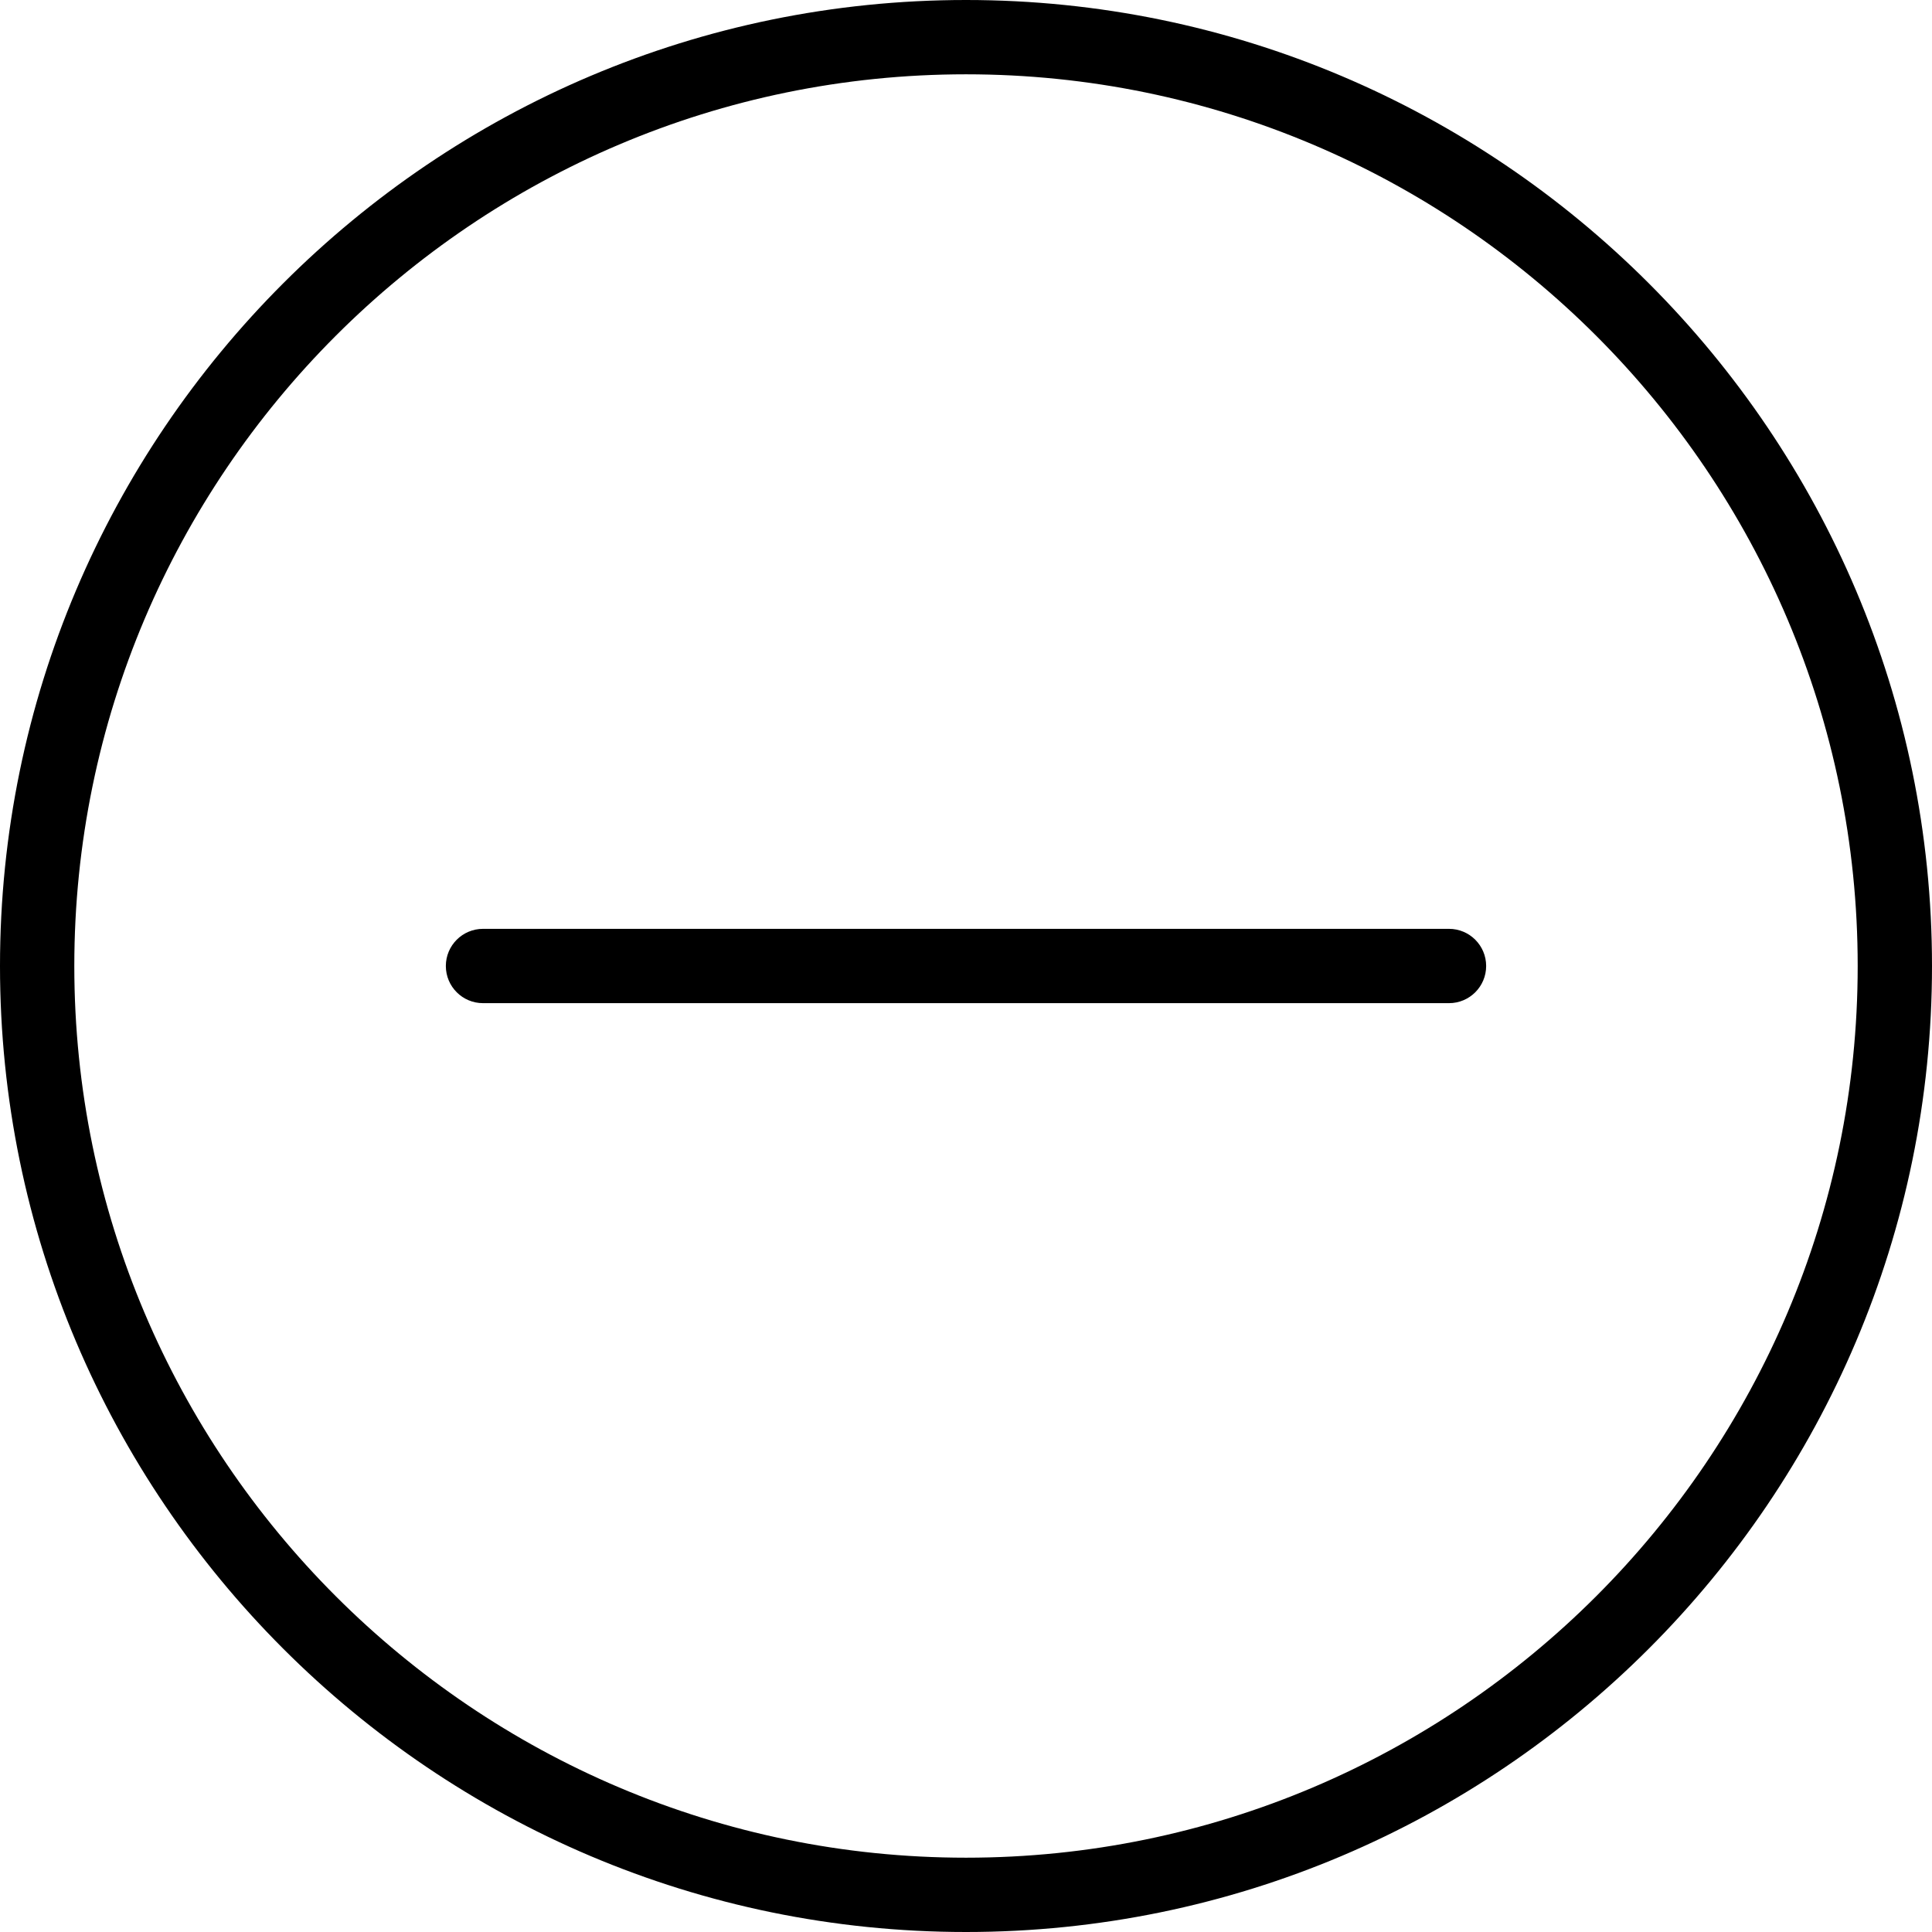
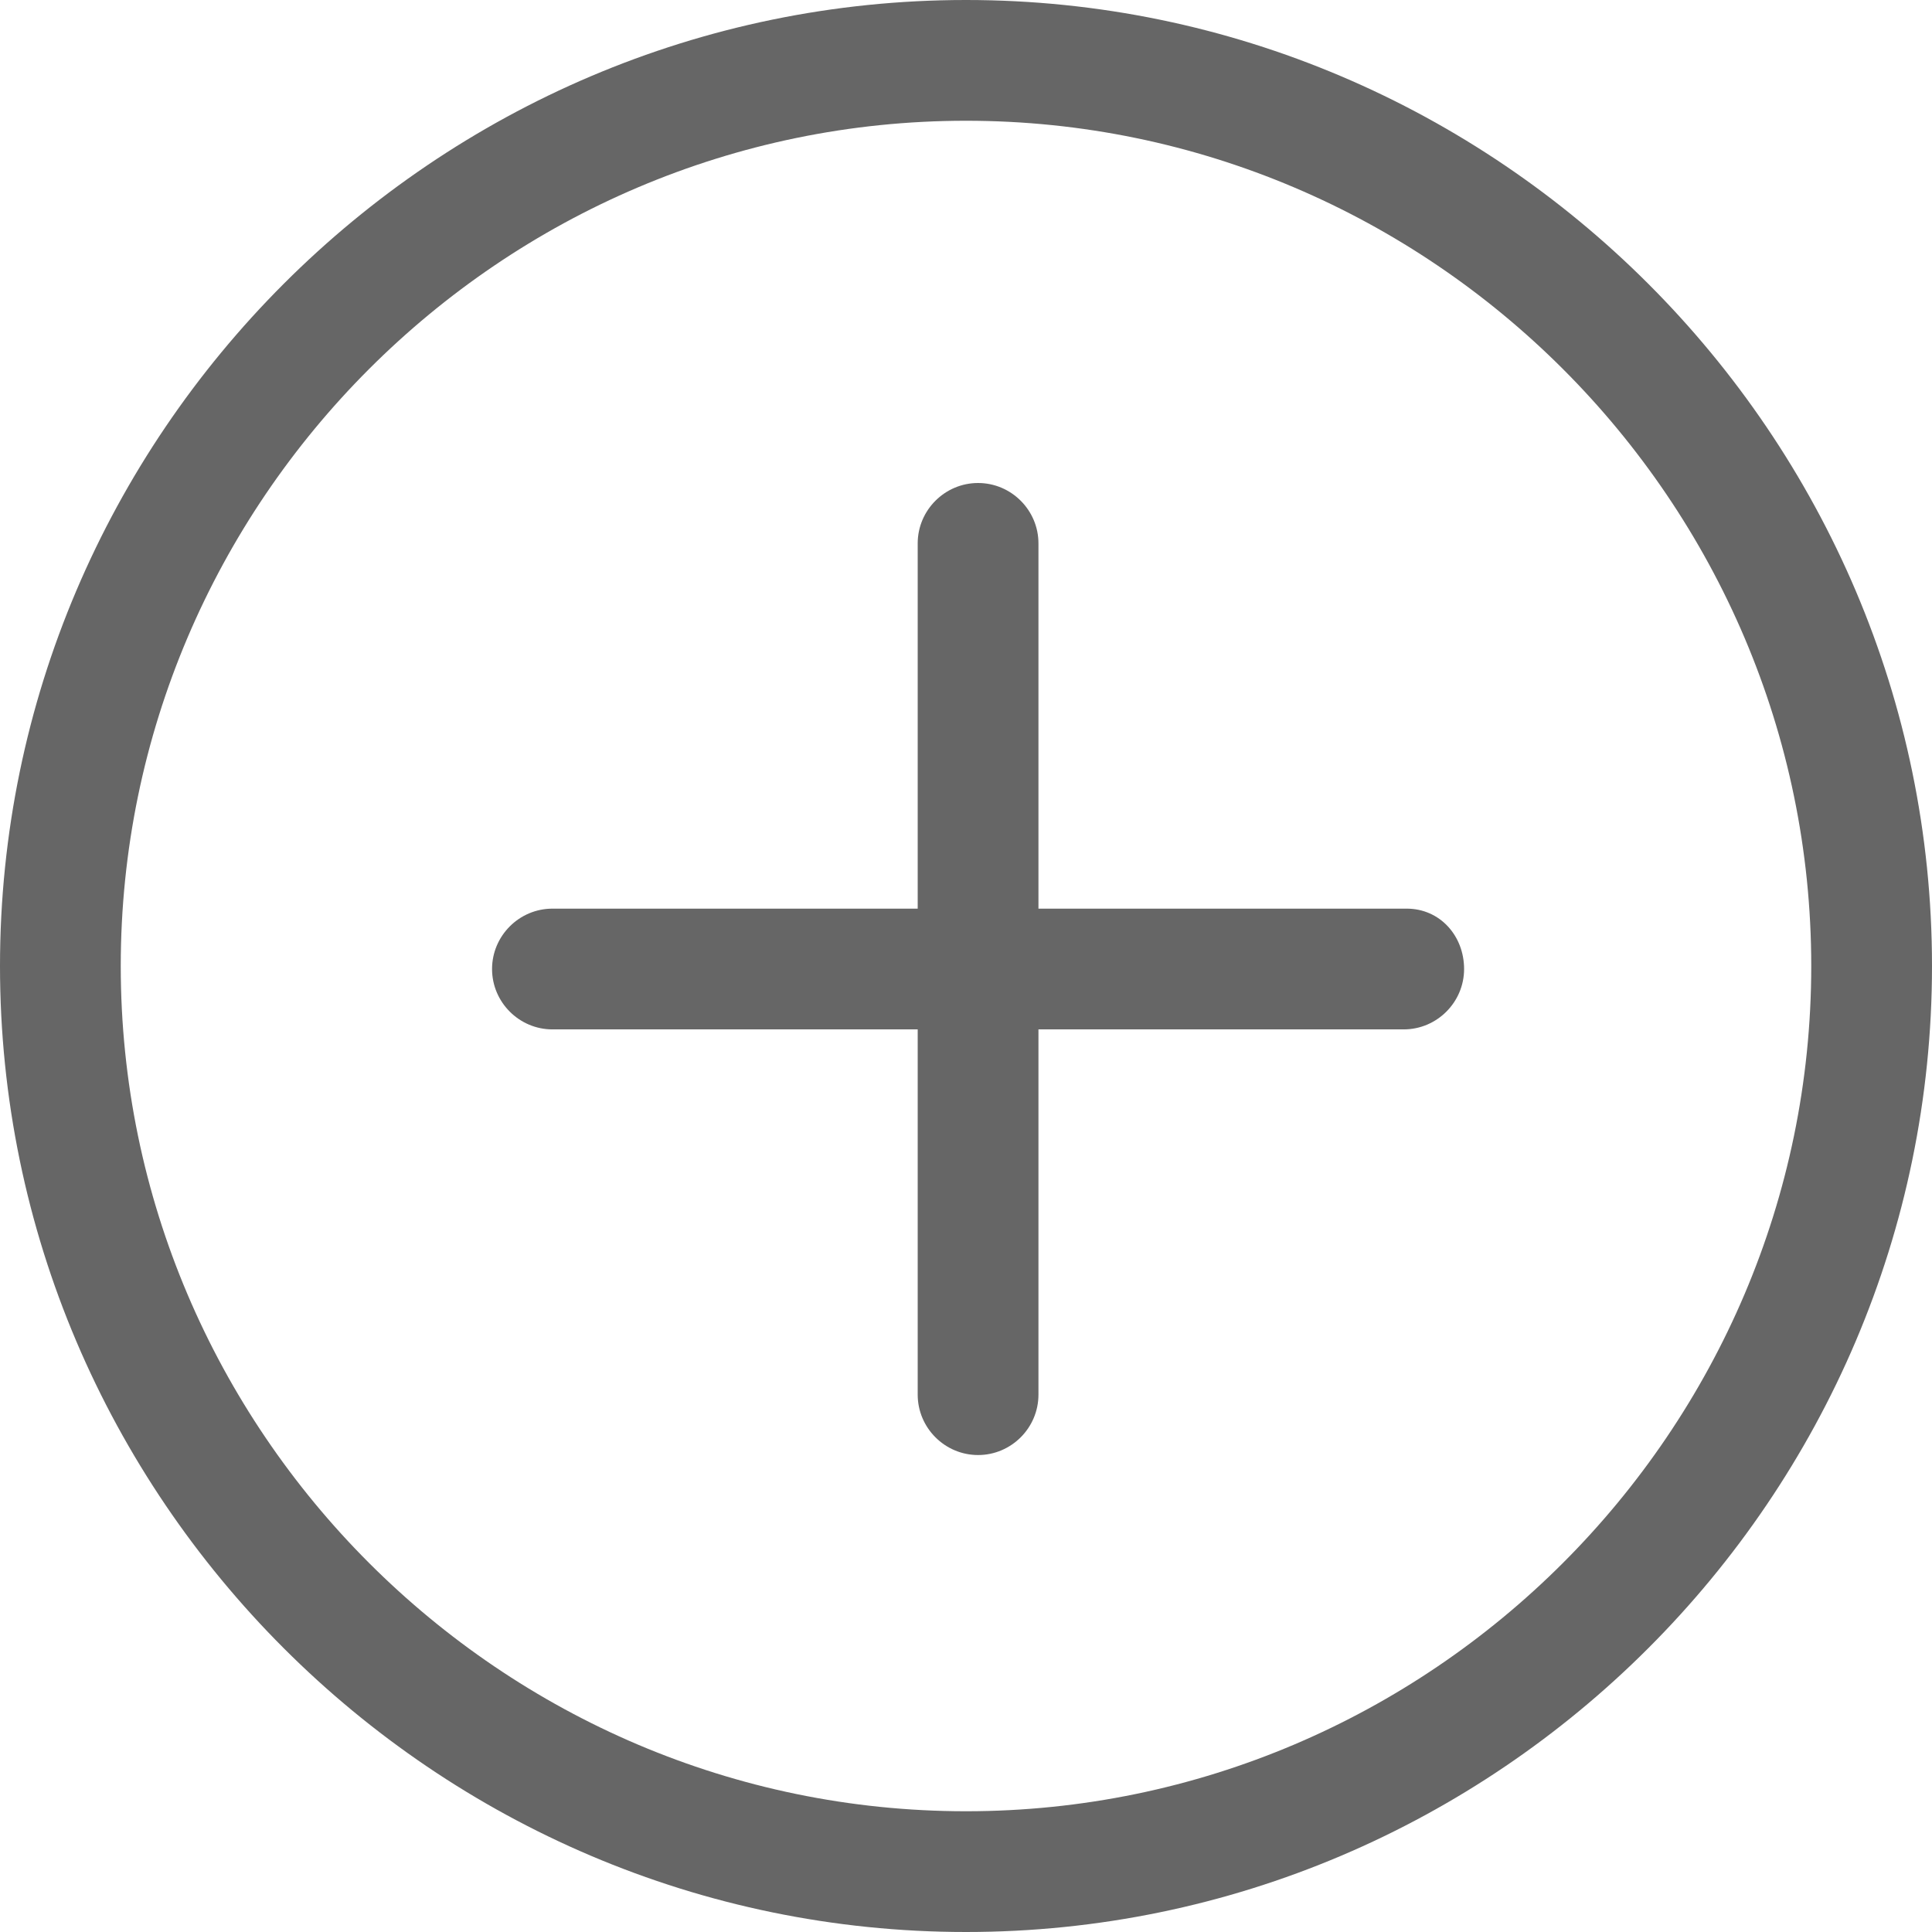
- <svg xmlns="http://www.w3.org/2000/svg" version="1.1" id="Capa_1" x="0px" y="0px" viewBox="0 0 52 52" style="enable-background:new 0 0 52 52;" xml:space="preserve">
+ <svg xmlns="http://www.w3.org/2000/svg" version="1.1" baseProfile="tiny" id="Слой_1" x="0px" y="0px" viewBox="0 0 64 64" xml:space="preserve">
  <g>
-     <path d="M26,0C11.664,0,0,11.663,0,26s11.664,26,26,26s26-11.663,26-26S40.336,0,26,0z M26,50C12.767,50,2,39.233,2,26   S12.767,2,26,2s24,10.767,24,24S39.233,50,26,50z" />
-     <path d="M39,25H13c-0.552,0-1,0.447-1,1s0.448,1,1,1h26c0.552,0,1-0.447,1-1S39.552,25,39,25z" />
+     <g>
+       <path fill="#666666" d="M46.6,30.1H34.4V18c0-1.1-0.9-2-2-2s-2,0.9-2,2v12.1H18.3c-1.1,0-2,0.9-2,2s0.9,2,2,2h12.1v12.1    c0,1.1,0.9,2,2,2s2-0.9,2-2V34.1h12.1c1.1,0,2-0.9,2-2S47.7,30.1,46.6,30.1z" />
+       <path fill="#666666" d="M32,0C14.4,0,0,14.4,0,32s14.4,32,32,32s32-14.4,32-32S49.6,0,32,0z M32,60C16.6,60,4,47.4,4,32    S16.6,4,32,4s28,12.6,28,28S47.4,60,32,60z" />
+     </g>
  </g>
-   <g>
- </g>
-   <g>
- </g>
-   <g>
- </g>
-   <g>
- </g>
-   <g>
- </g>
-   <g>
- </g>
-   <g>
- </g>
-   <g>
- </g>
-   <g>
- </g>
-   <g>
- </g>
-   <g>
- </g>
-   <g>
- </g>
-   <g>
- </g>
-   <g>
- </g>
-   <g>
- </g>
</svg>
